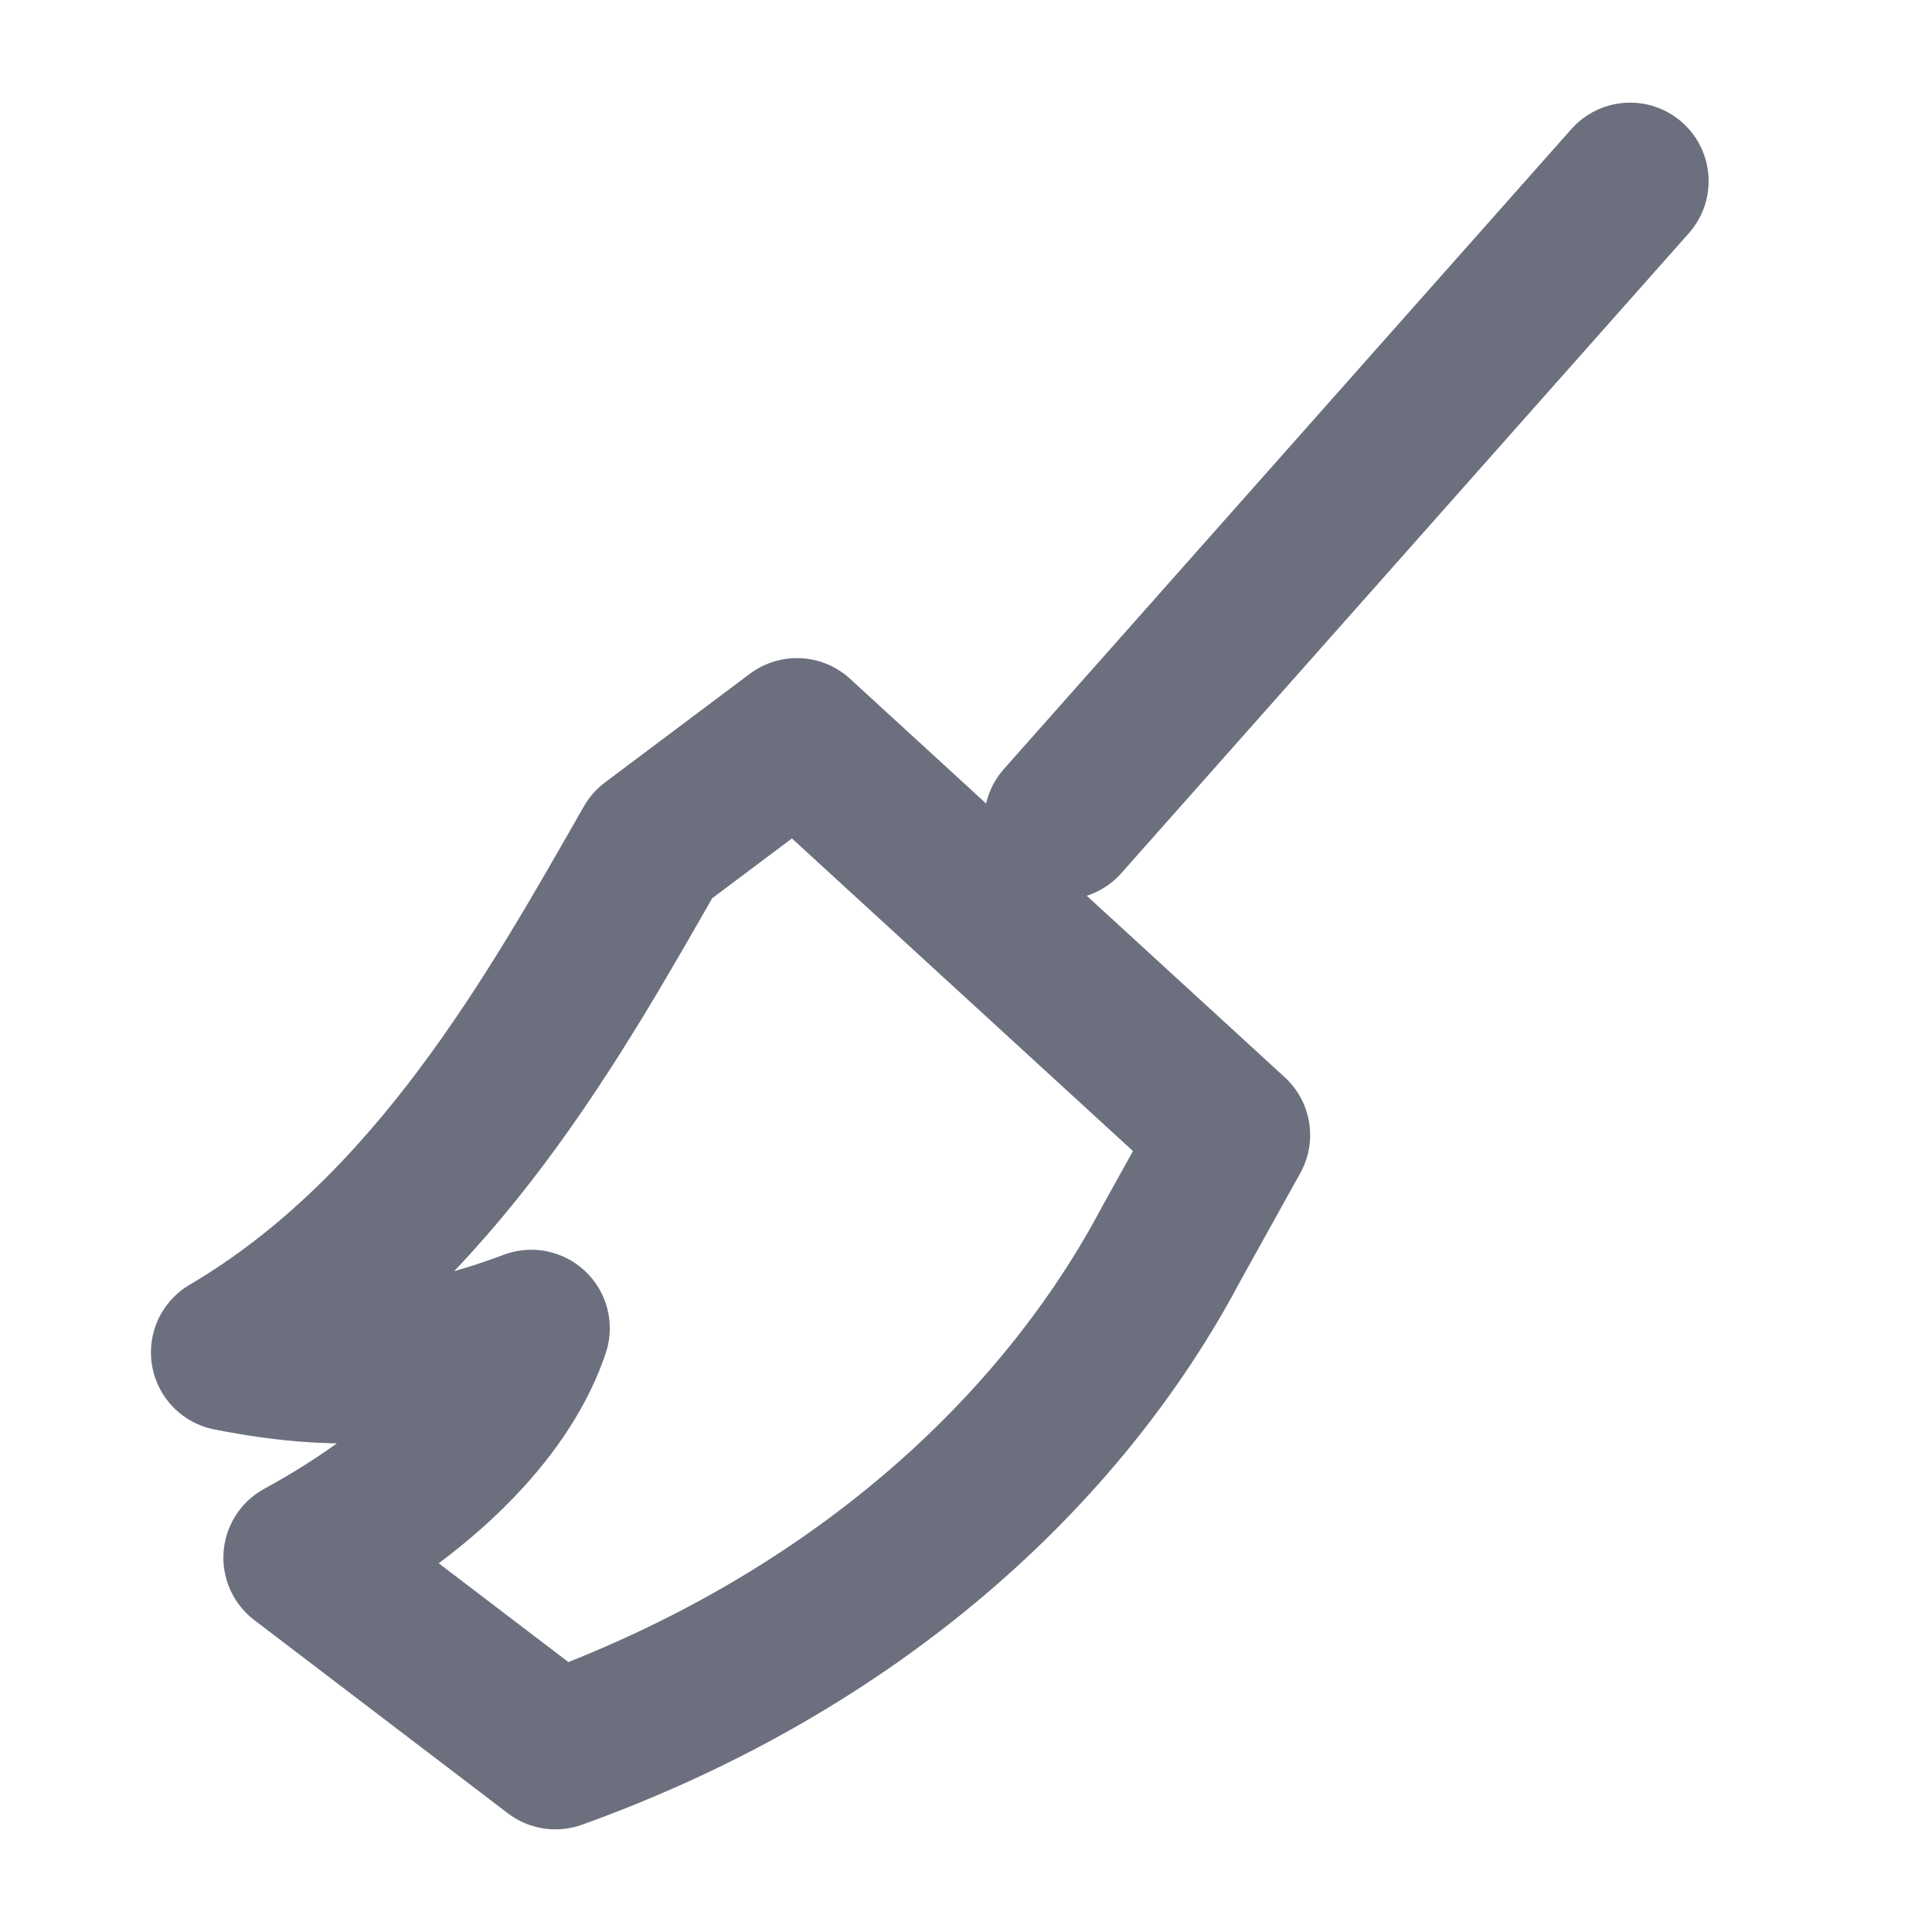
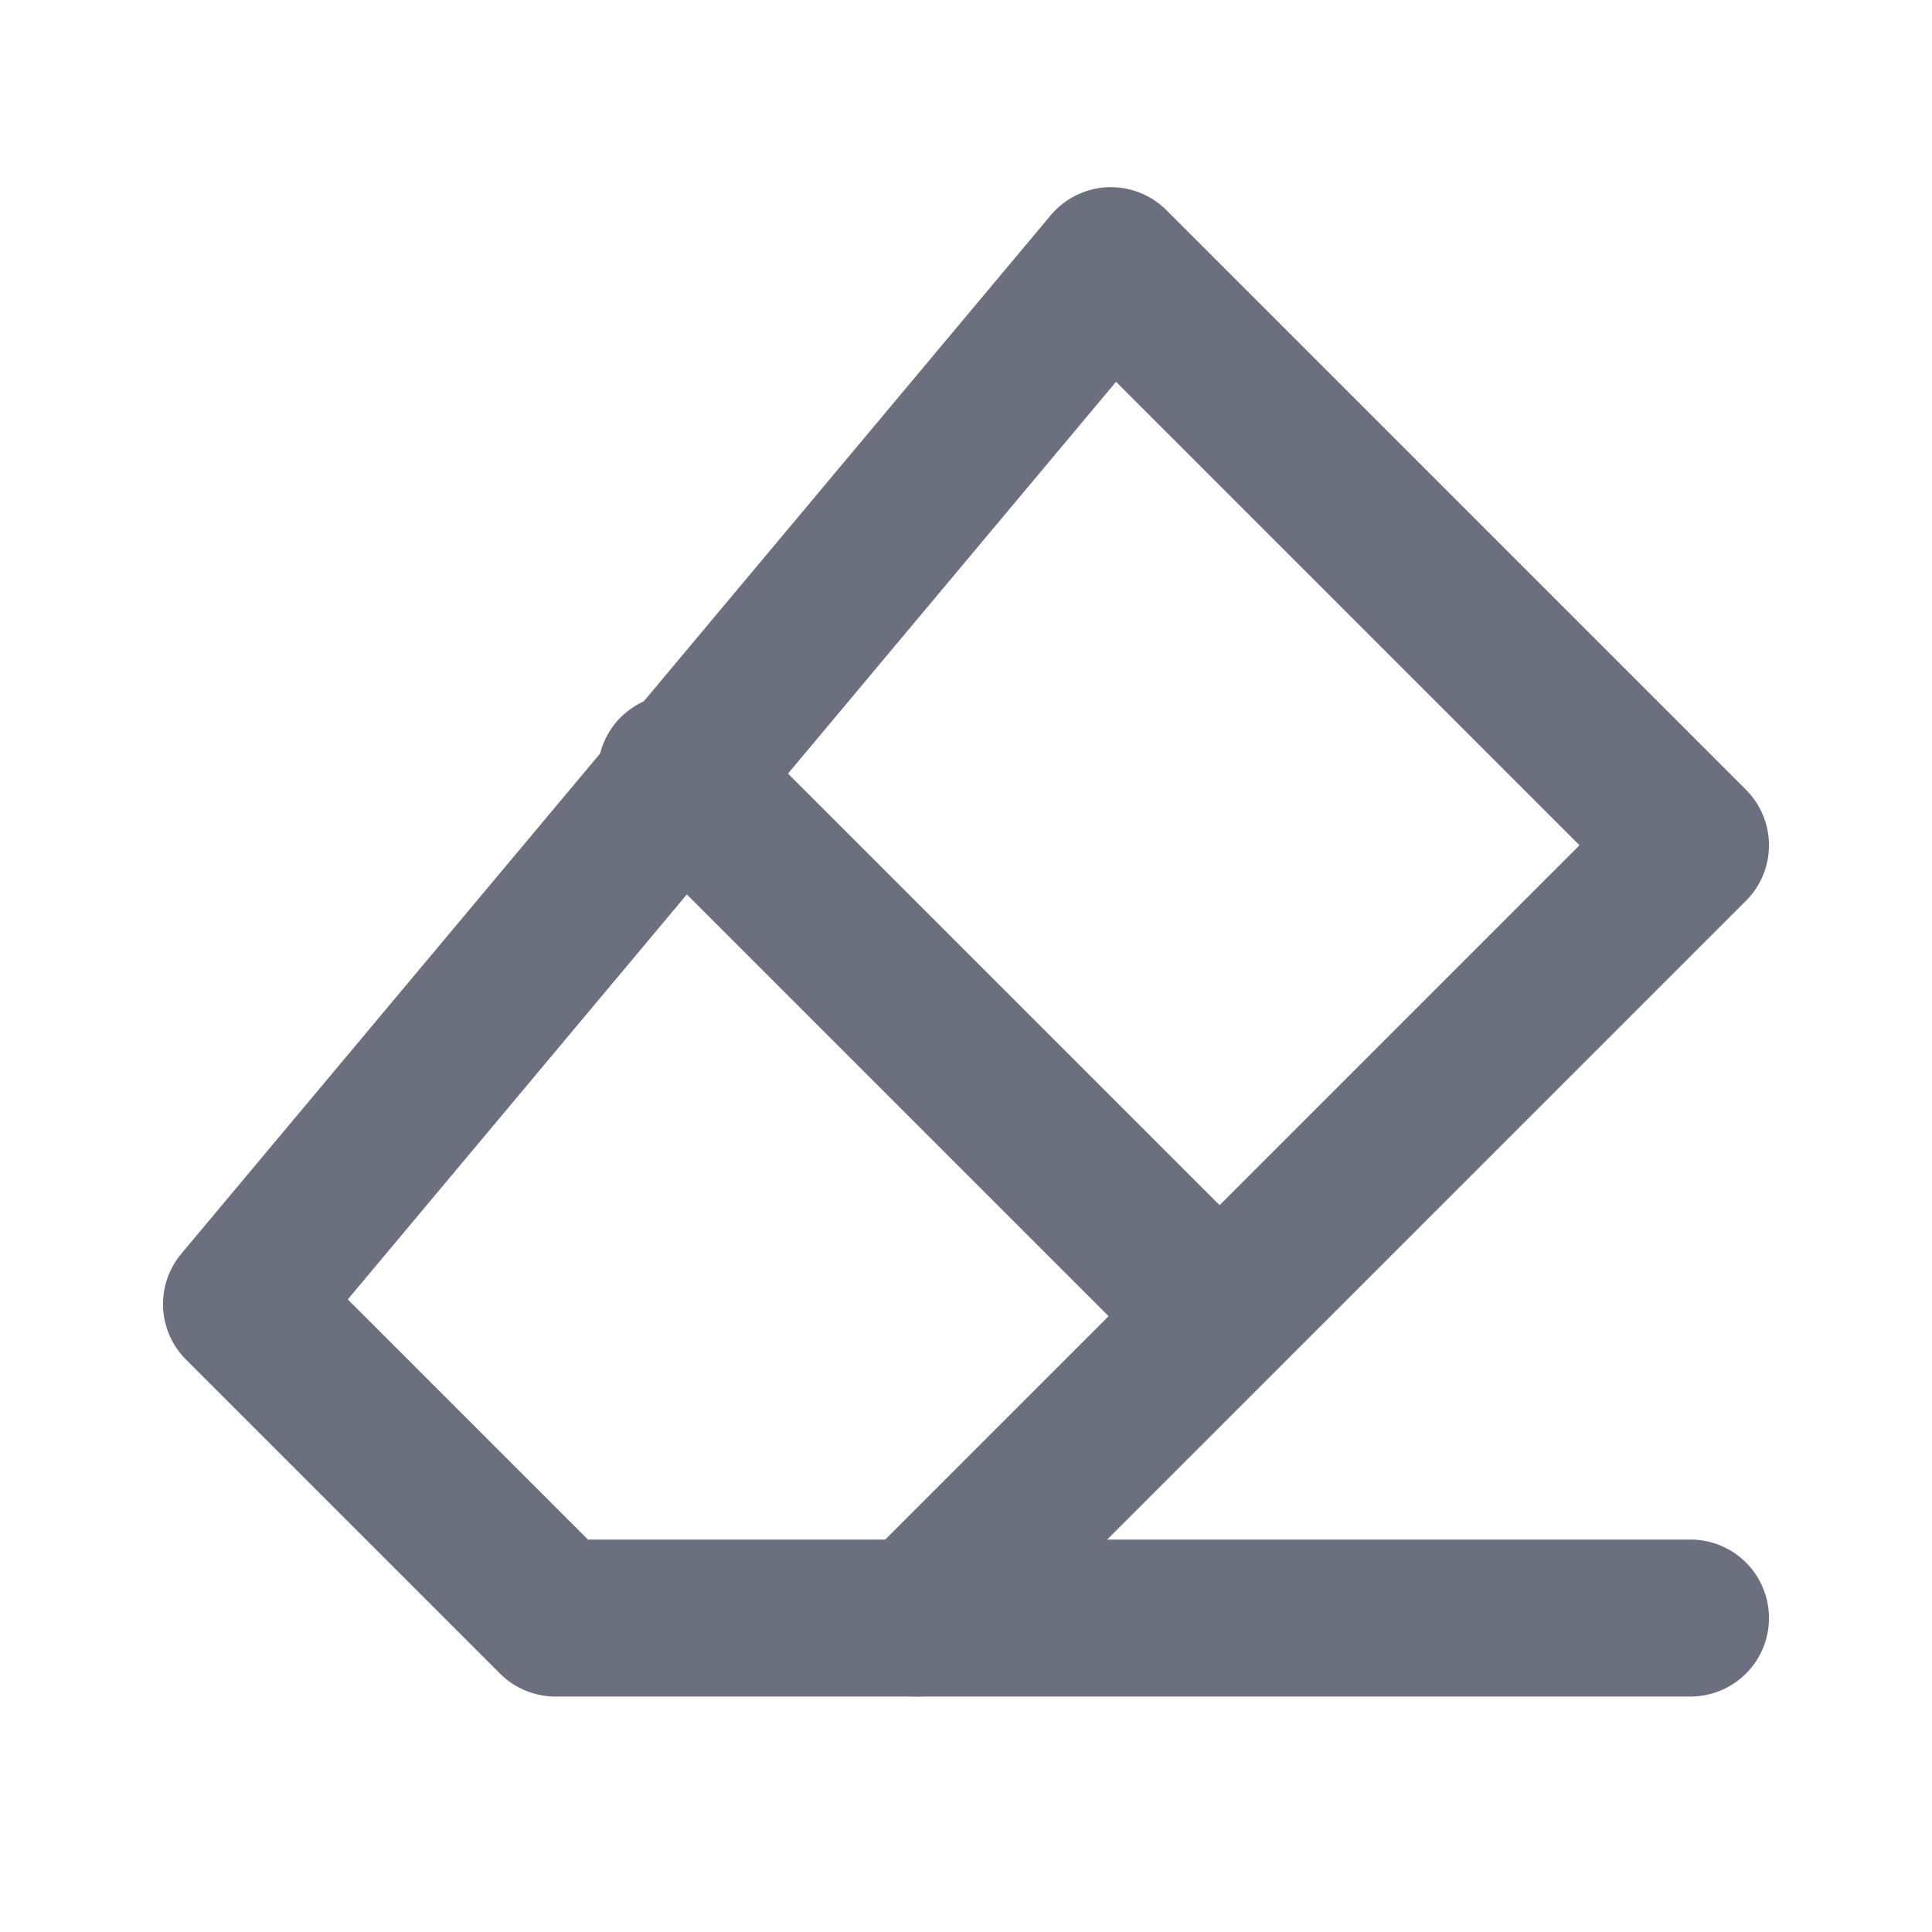
<svg xmlns="http://www.w3.org/2000/svg" width="16" height="16" viewBox="0 0 16 16">
-   <path d="M13.5 1.5L8.8 6.8" stroke="#6C707E" stroke-width="1.3" stroke-linecap="round" stroke-linejoin="round" fill="none" />
-   <path d="M6.6 6.1L10.2 9.4L9.7 10.3C8.8 12 7.1 13.6 4.6 14.5L2.5 12.9C3.6 12.3 4.2 11.6 4.4 11C3.6 11.3 2.9 11.4 1.9 11.2C3.6 10.2 4.6 8.4 5.4 7L6.6 6.1Z" stroke="#6C707E" stroke-width="1.3" stroke-linecap="round" stroke-linejoin="round" fill="none" />
+   <path d="M9.2 2.2L14 7L7.6 13.4H4.6L2 10.8L9.2 2.2Z" stroke="#6C707E" stroke-width="1.3" stroke-linejoin="round" fill="none" />
+   <path d="M5.6 6.4L10 10.8" stroke="#6C707E" stroke-width="1.3" stroke-linecap="round" fill="none" />
+   <path d="M7.6 13.4H14" stroke="#6C707E" stroke-width="1.3" stroke-linecap="round" fill="none" />
</svg>
